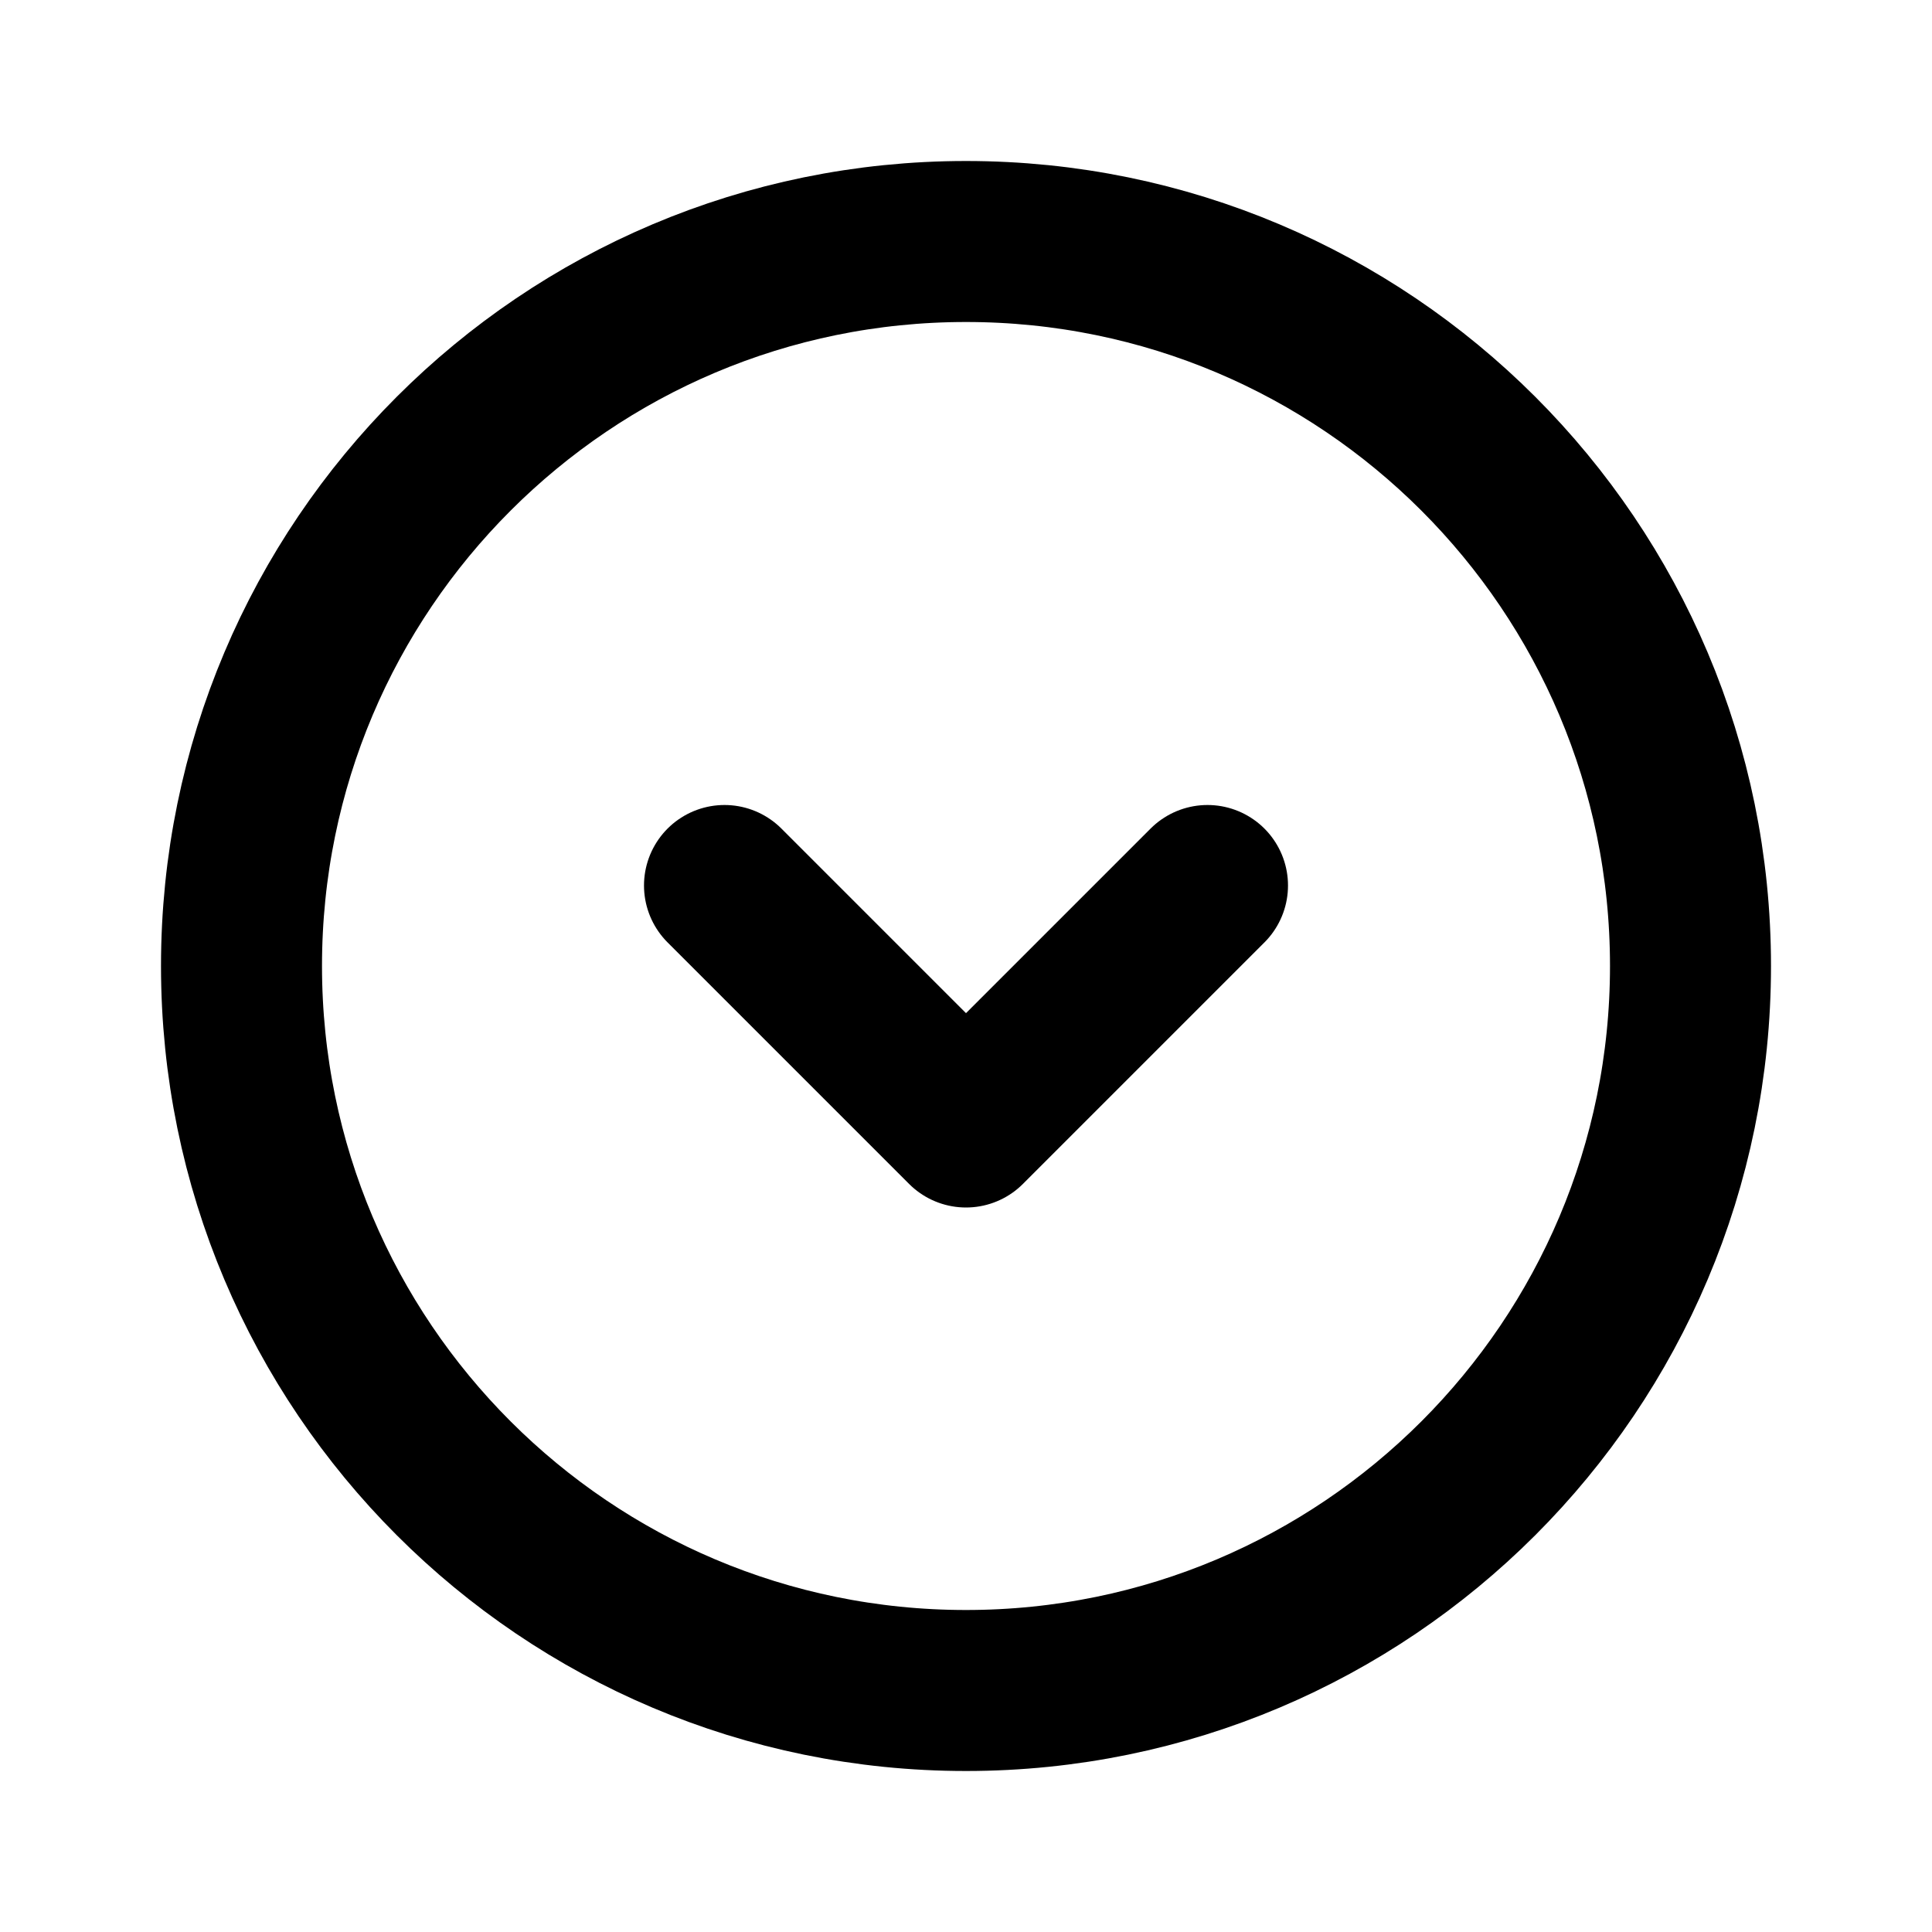
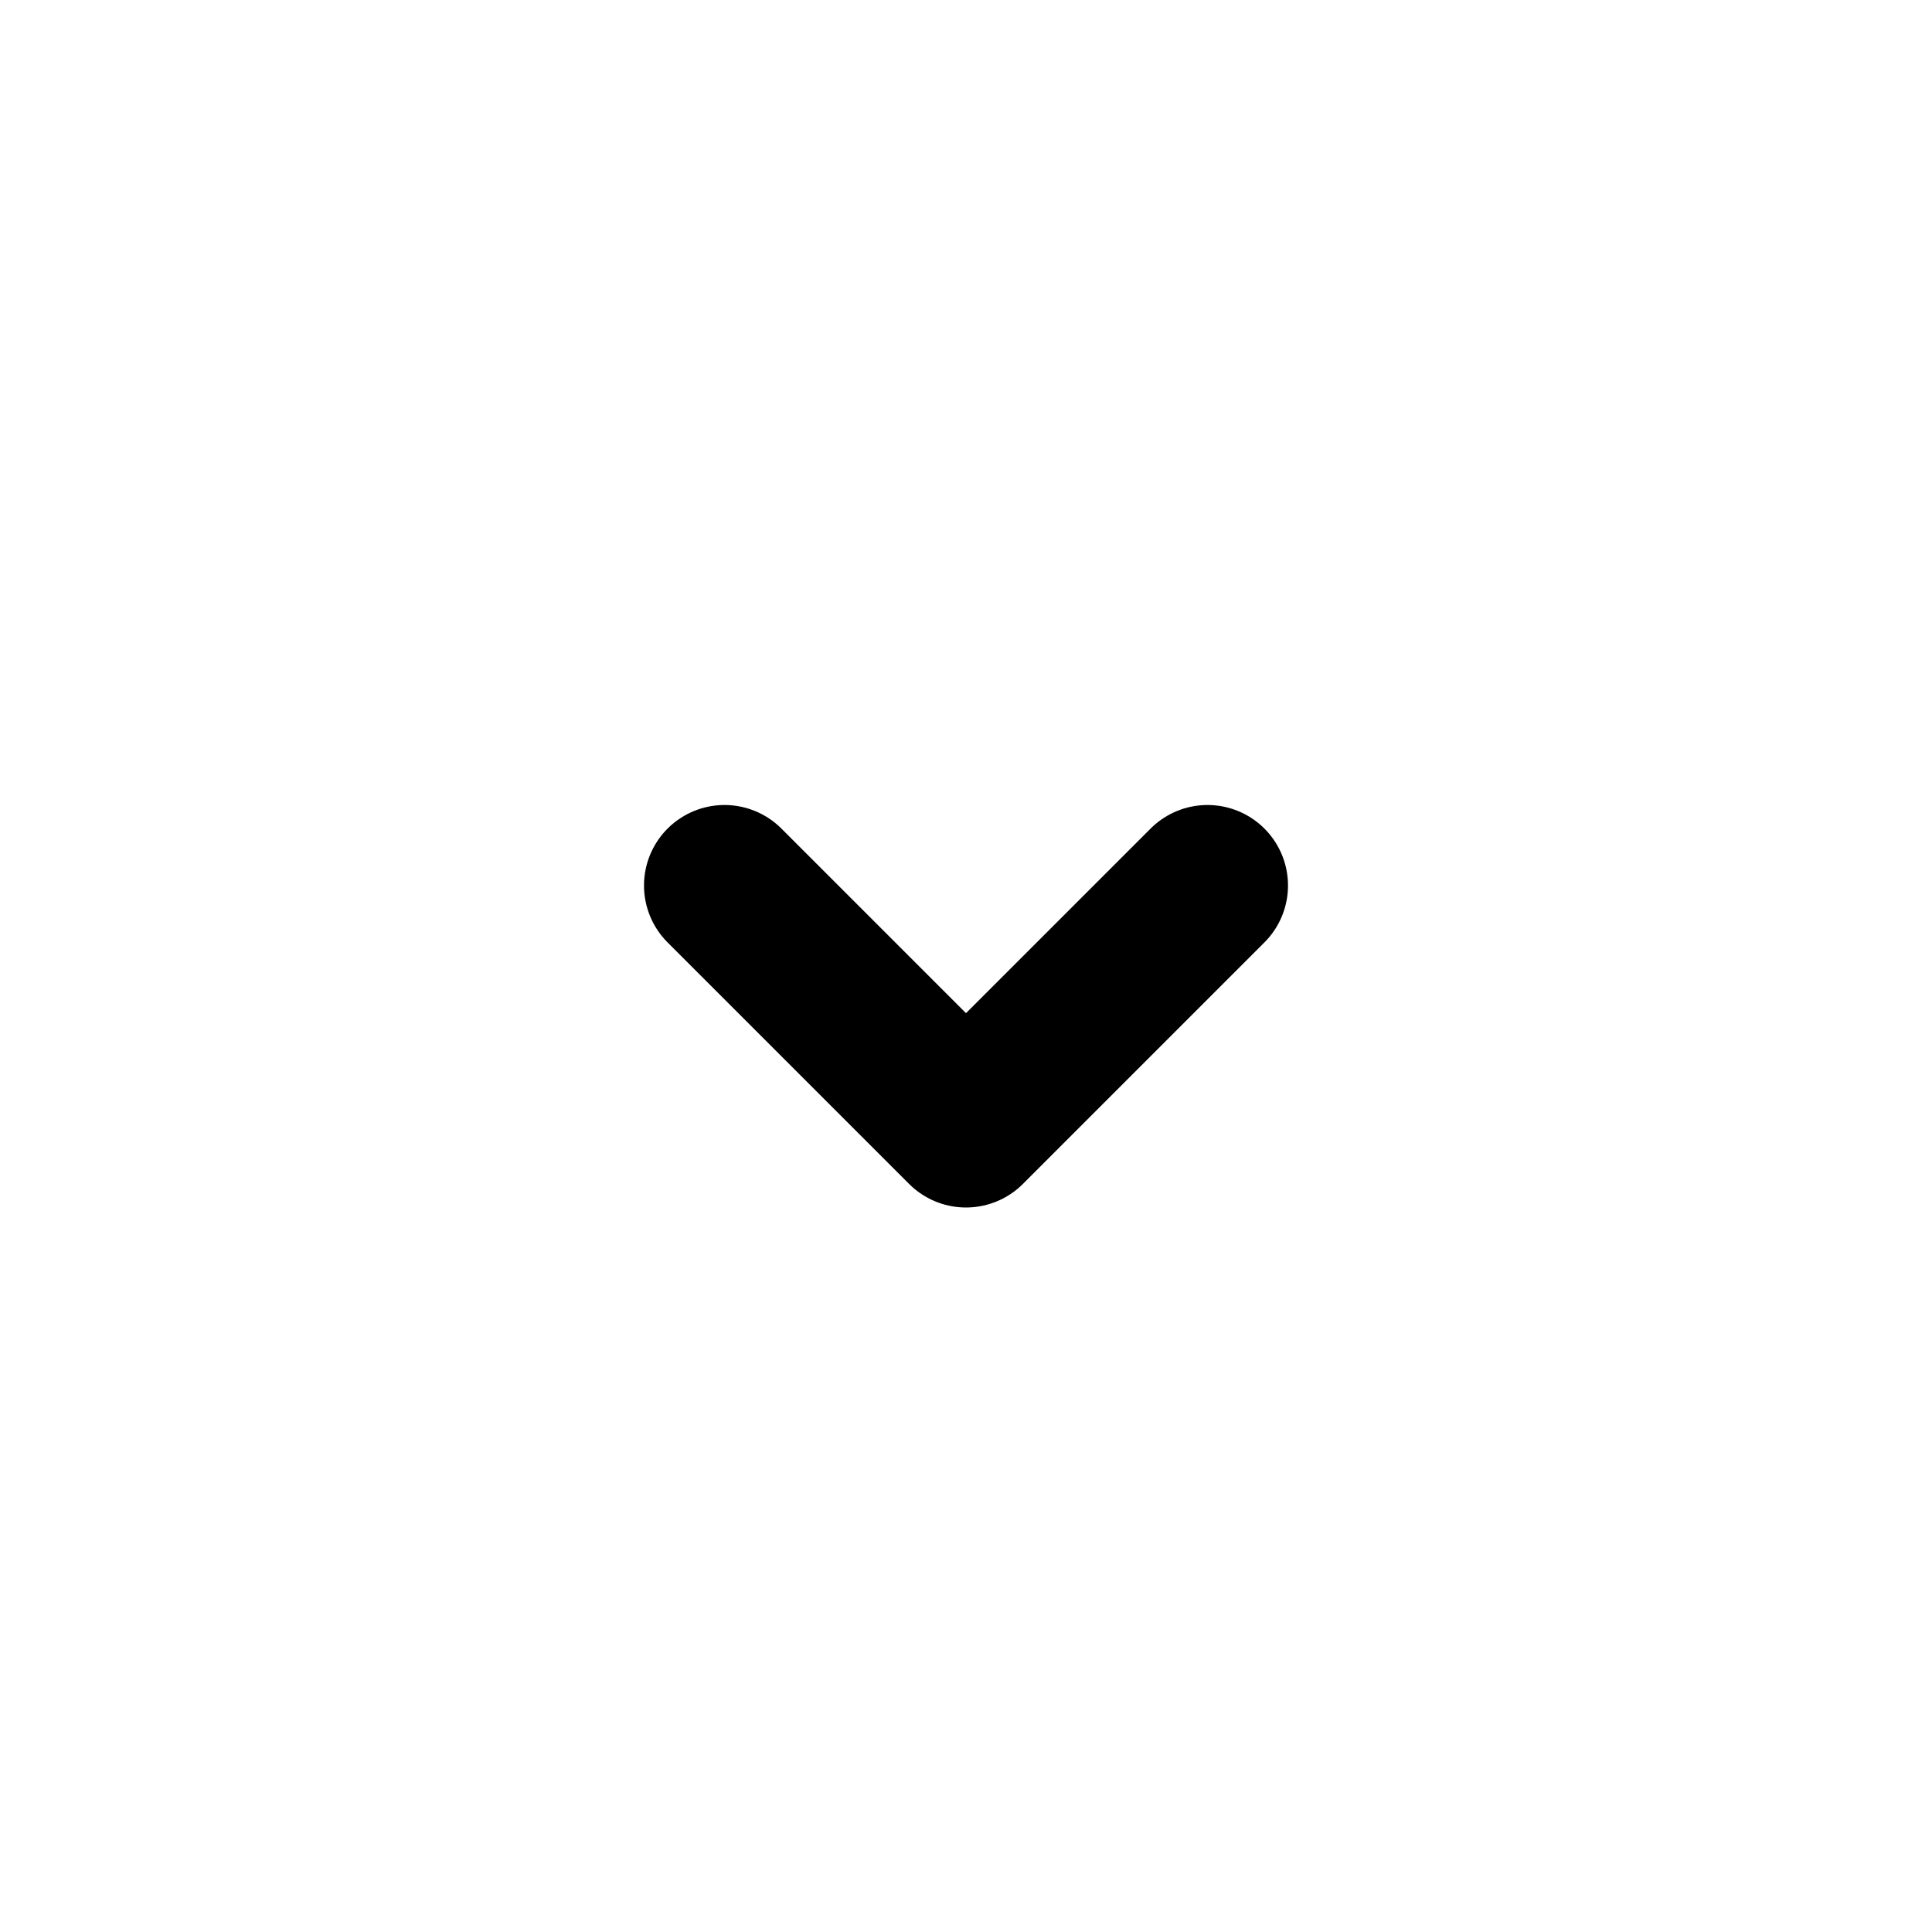
<svg xmlns="http://www.w3.org/2000/svg" width="800px" height="800px" viewBox="0 0 24 24" fill="none">
-   <g id="Arrow / Caret_Circle_Down">
-     <path id="Vector" d="M15 11L12 14L9 11M21 12C21 7.029 16.971 3 12 3C7.029 3 3 7.029 3 12C3 16.971 7.029 21 12 21C16.971 21 21 16.971 21 12Z" stroke="#000000" stroke-width="2" stroke-linecap="round" stroke-linejoin="round" />
+   <g id="Arrow / Caret_Down_SM">
+     <path id="Vector" d="M15 11L12 14L9 11" stroke="#000000" stroke-width="2" stroke-linecap="round" stroke-linejoin="round" />
  </g>
</svg>
